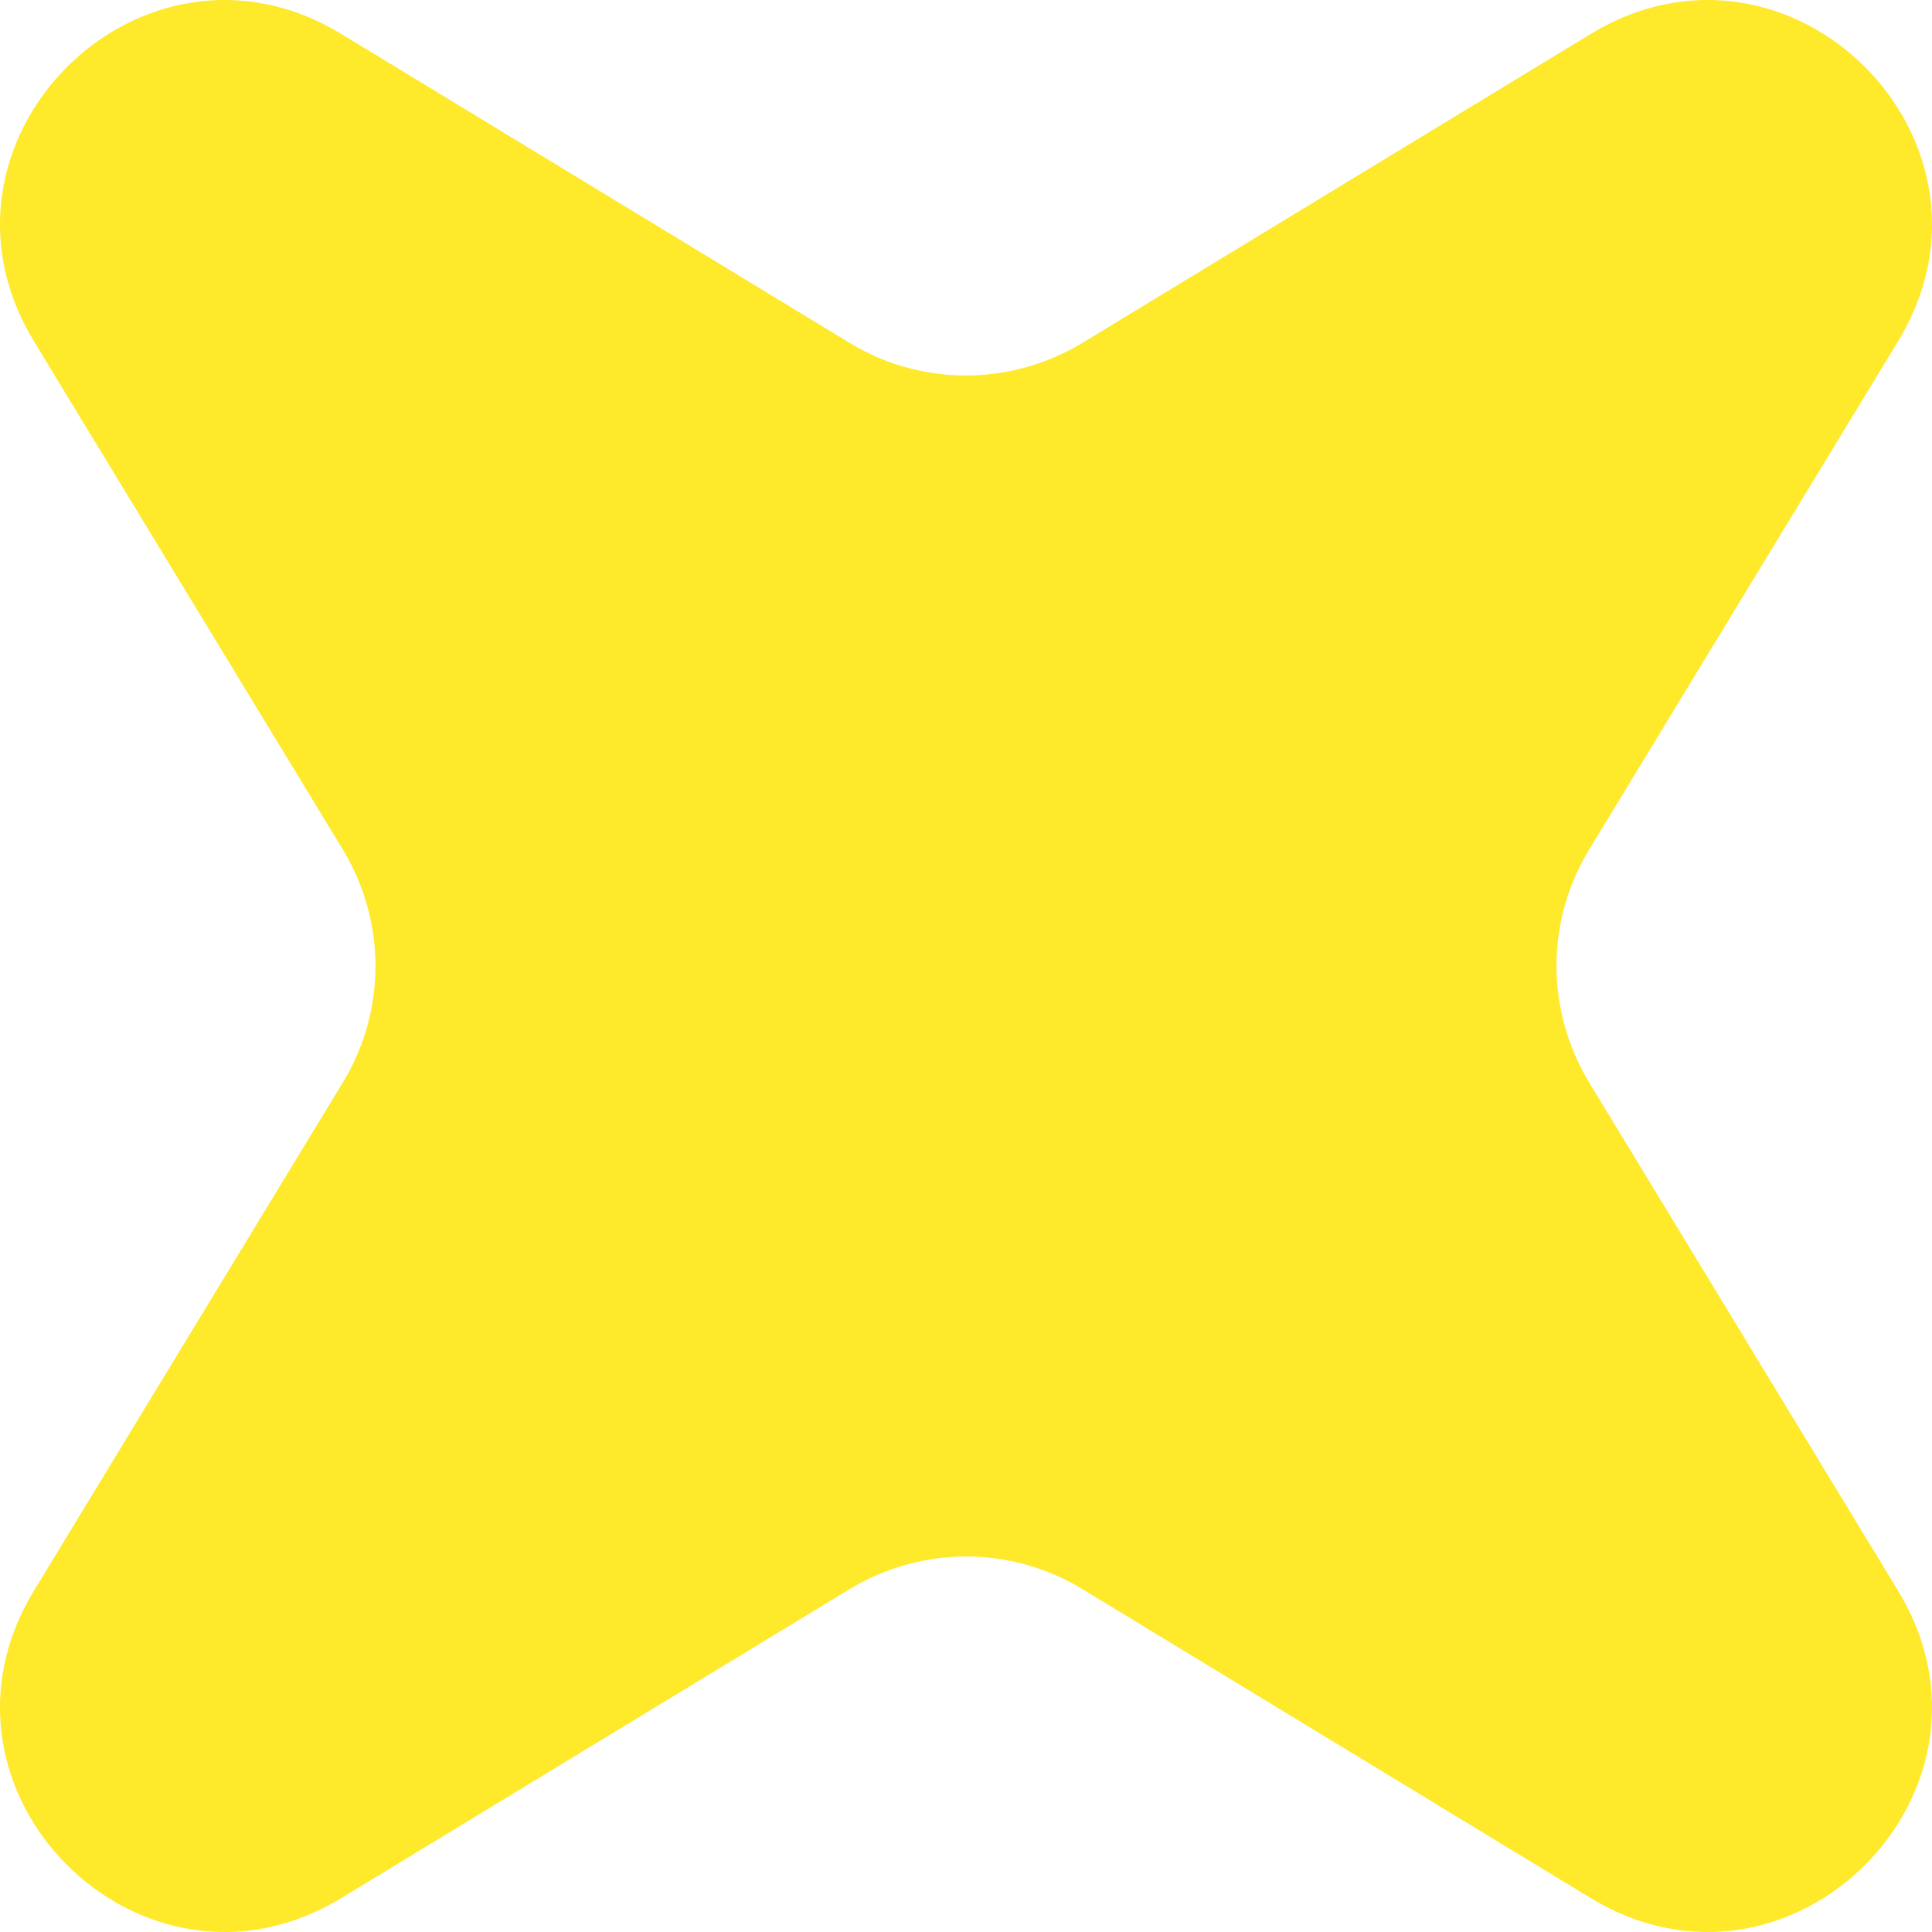
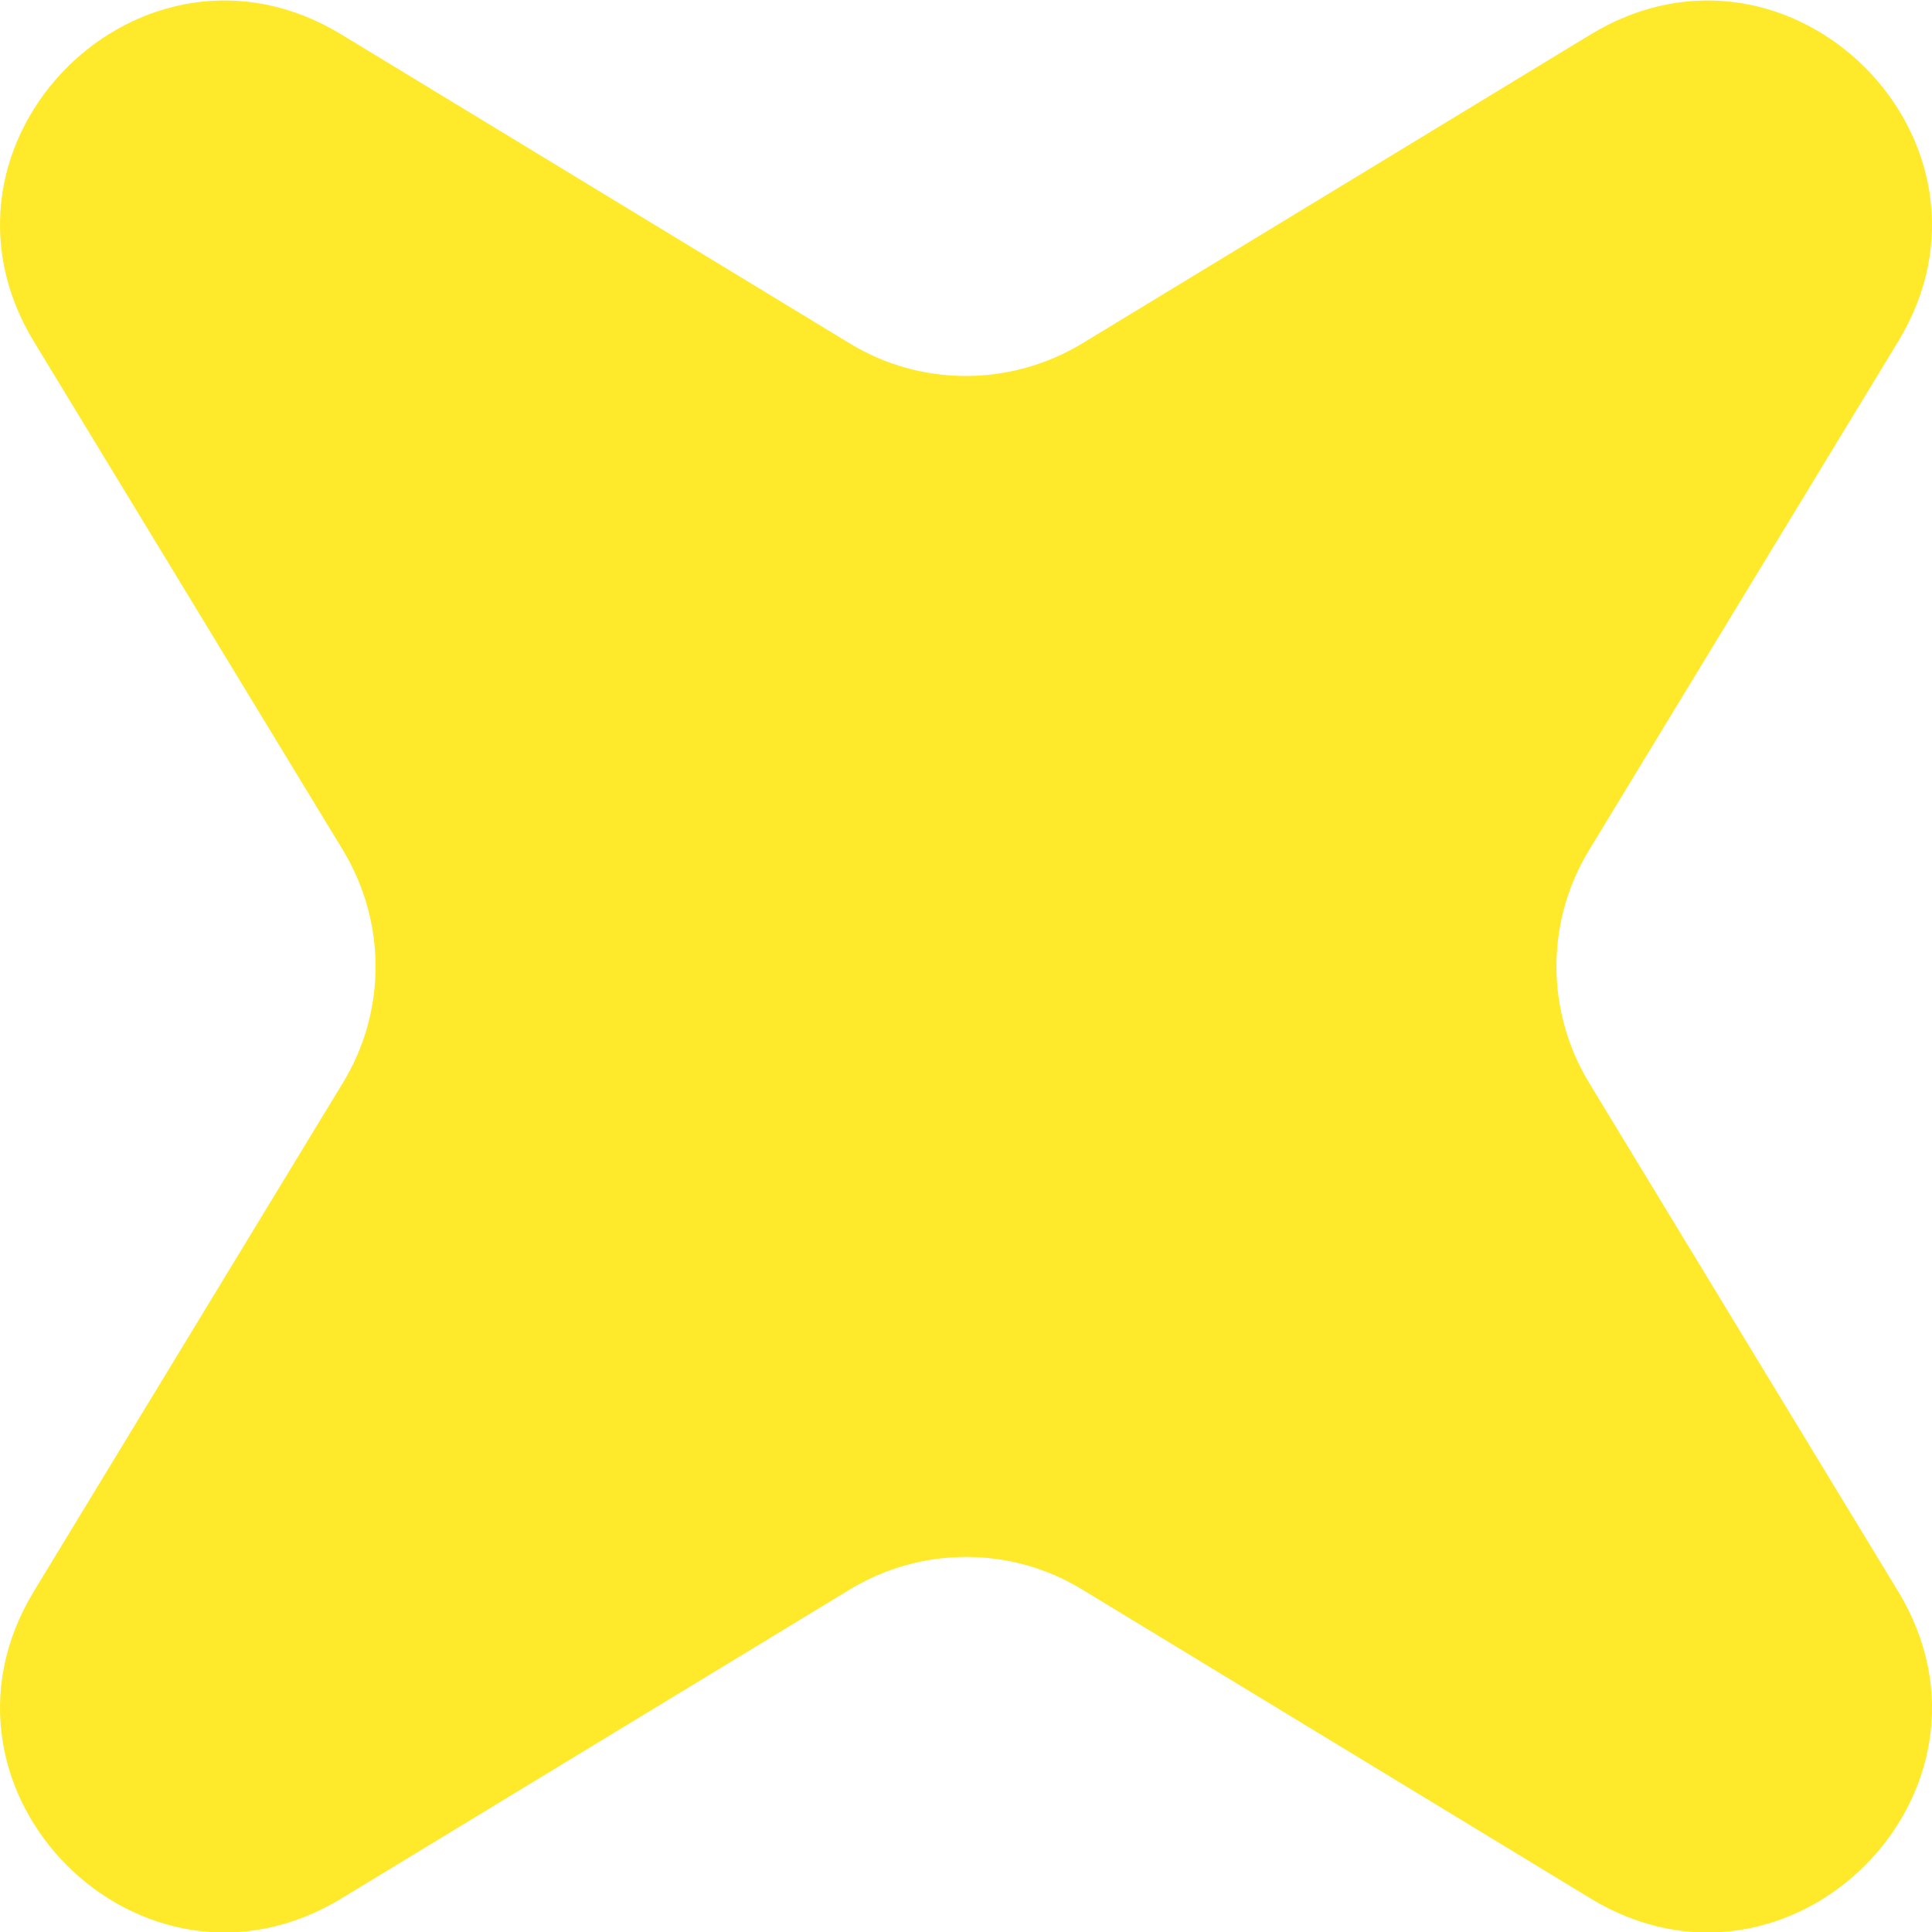
- <svg xmlns="http://www.w3.org/2000/svg" width="22" height="22" viewBox="0 0 22 22" fill="none">
-   <path d="M12.323 3.906L18.113 0.387C20.391 -0.999 22.999 1.609 21.613 3.887L18.094 9.677C17.601 10.487 17.601 11.506 18.094 12.323L21.613 18.113C22.999 20.391 20.391 22.999 18.113 21.613L12.323 18.094C11.513 17.601 10.494 17.601 9.677 18.094L3.887 21.613C1.609 22.999 -0.999 20.391 0.387 18.113L3.906 12.323C4.399 11.513 4.399 10.494 3.906 9.677L0.387 3.887C-0.999 1.609 1.609 -0.999 3.887 0.387L9.677 3.906C10.487 4.399 11.506 4.399 12.323 3.906Z" fill="#FEE92B" />
+ <svg xmlns="http://www.w3.org/2000/svg" width="20" height="20" viewBox="0 0 20 20" fill="none">
+   <path d="M11.202 3.556L16.466 0.357C18.538 -0.903 20.908 1.467 19.648 3.538L16.449 8.802C16 9.539 16 10.465 16.449 11.207L19.648 16.471C20.908 18.542 18.538 20.913 16.466 19.653L11.202 16.454C10.466 16.005 9.54 16.005 8.798 16.454L3.534 19.653C1.462 20.913 -0.908 18.542 0.352 16.471L3.551 11.207C4 10.471 4 9.545 3.551 8.802L0.352 3.538C-0.908 1.467 1.462 -0.903 3.534 0.357L8.798 3.556C9.534 4.004 10.46 4.004 11.202 3.556Z" fill="#FEE92B" />
</svg>
